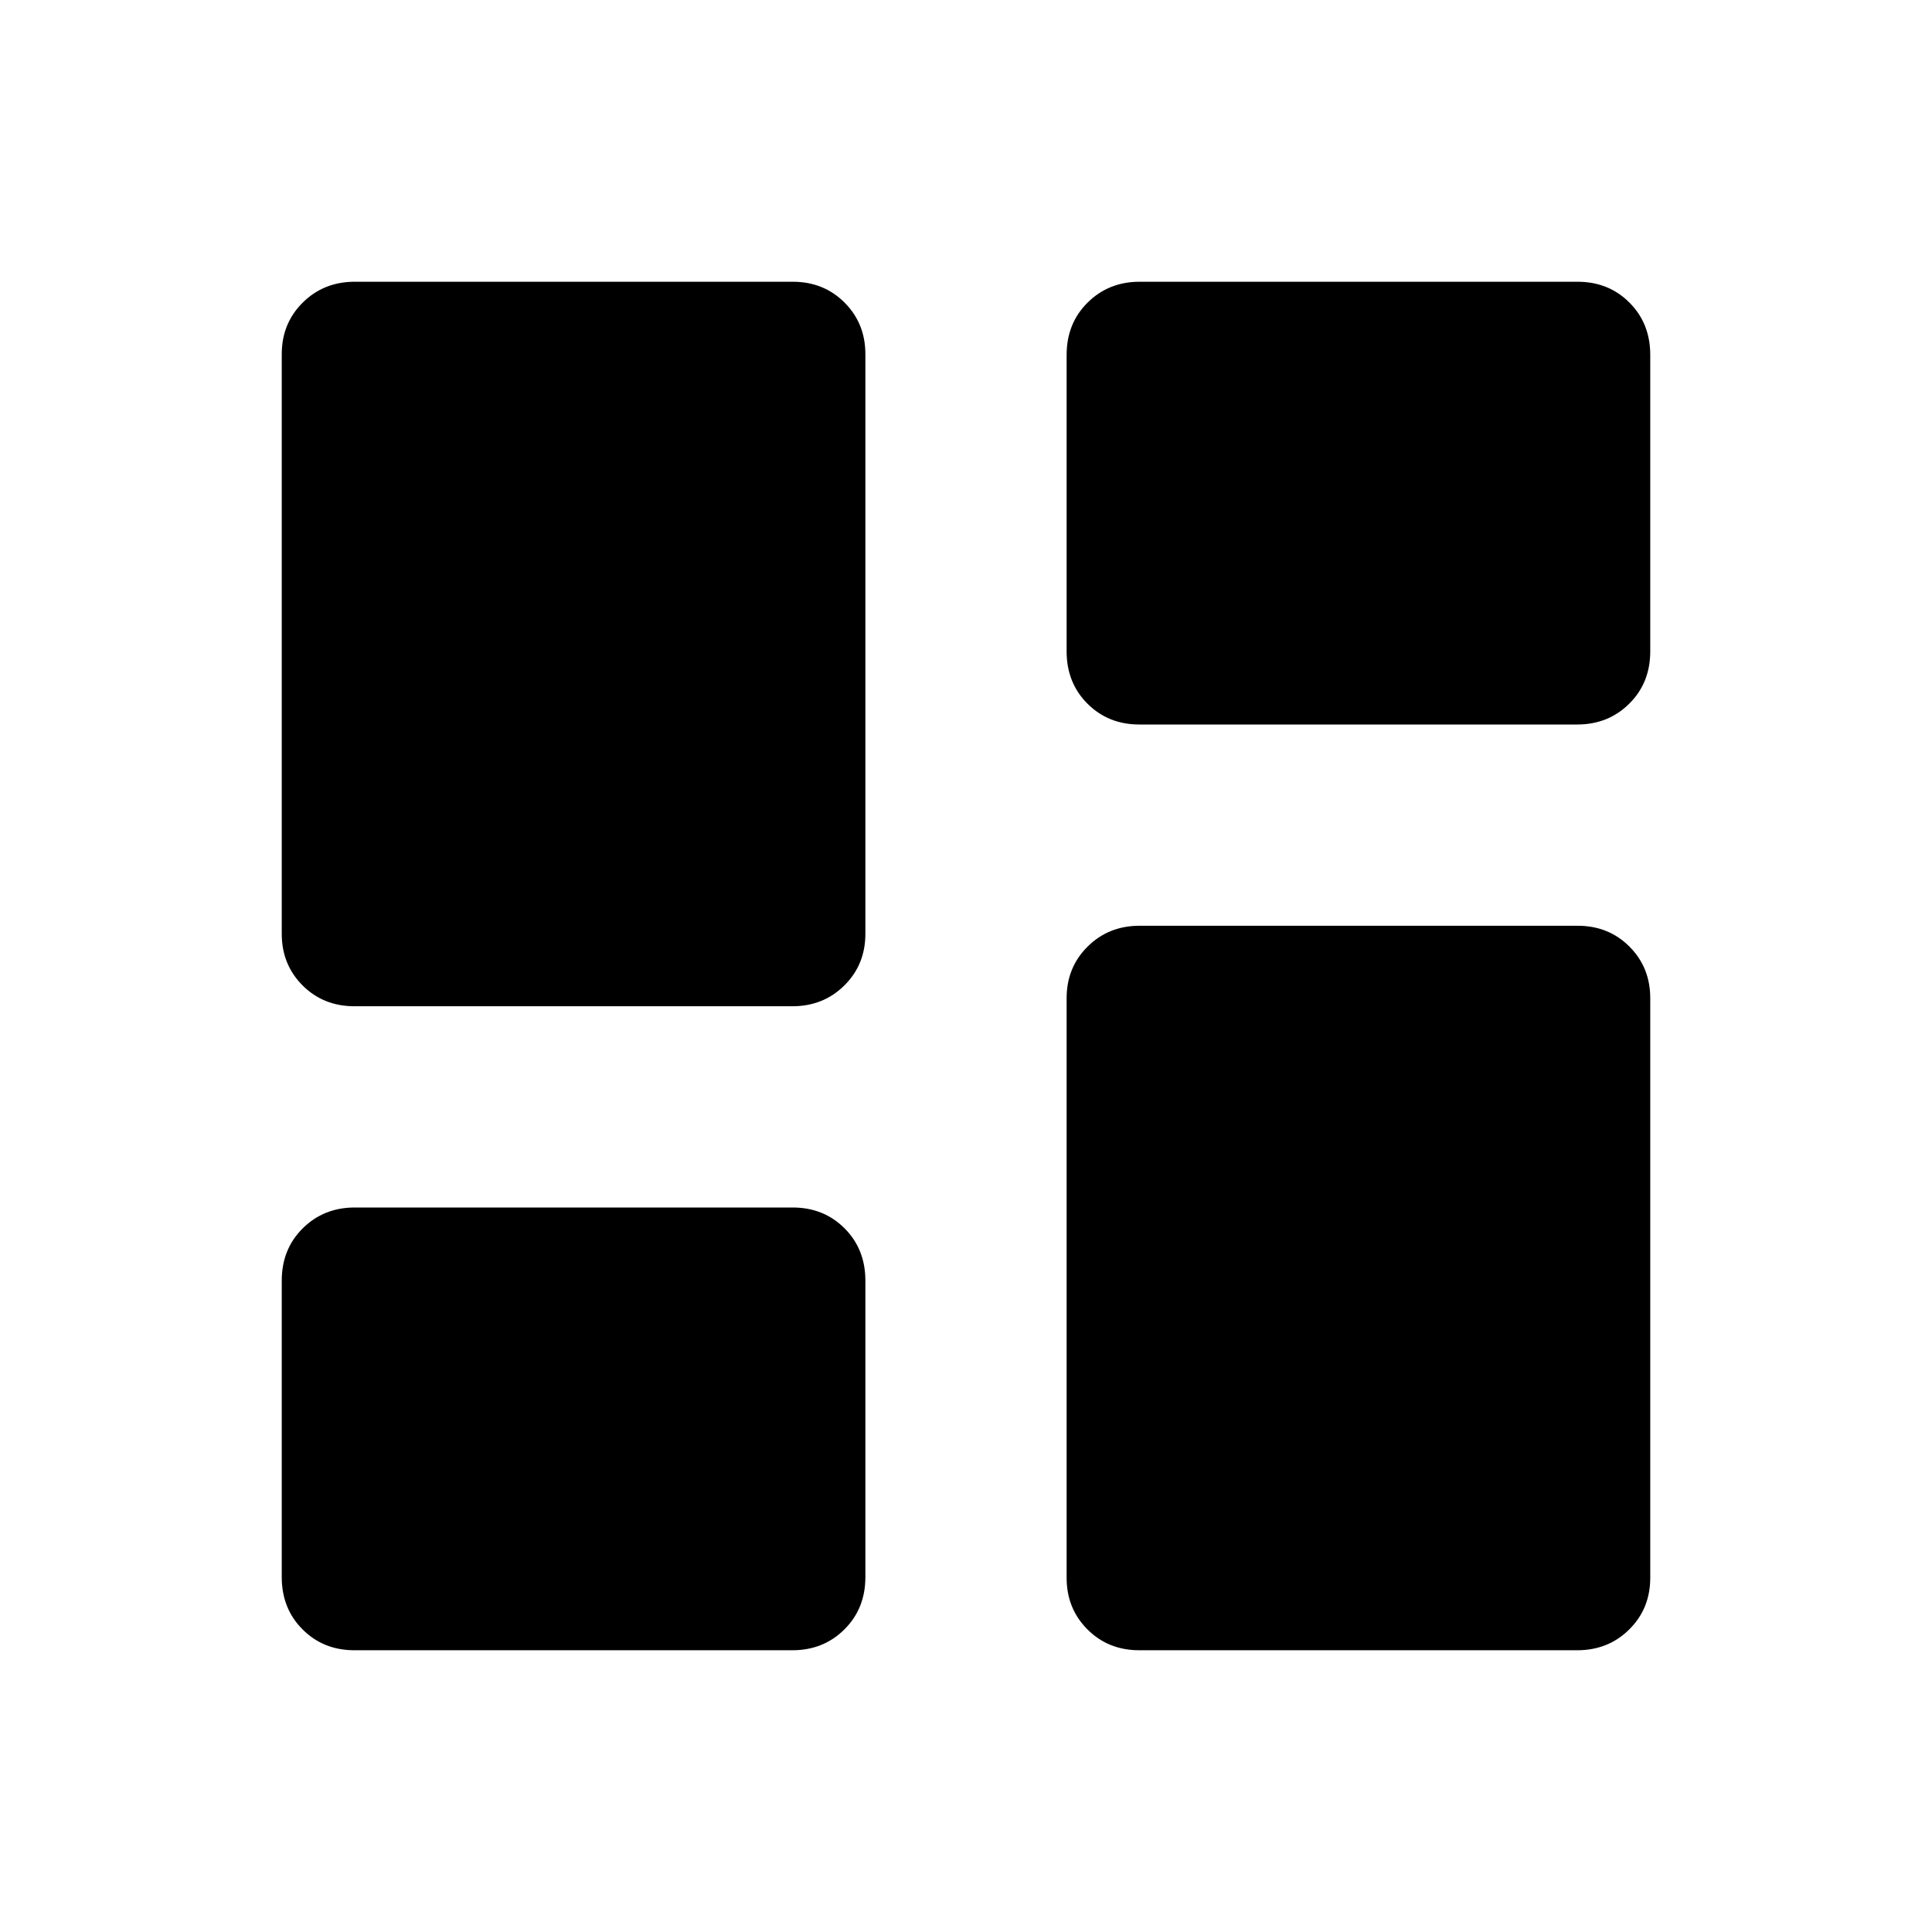
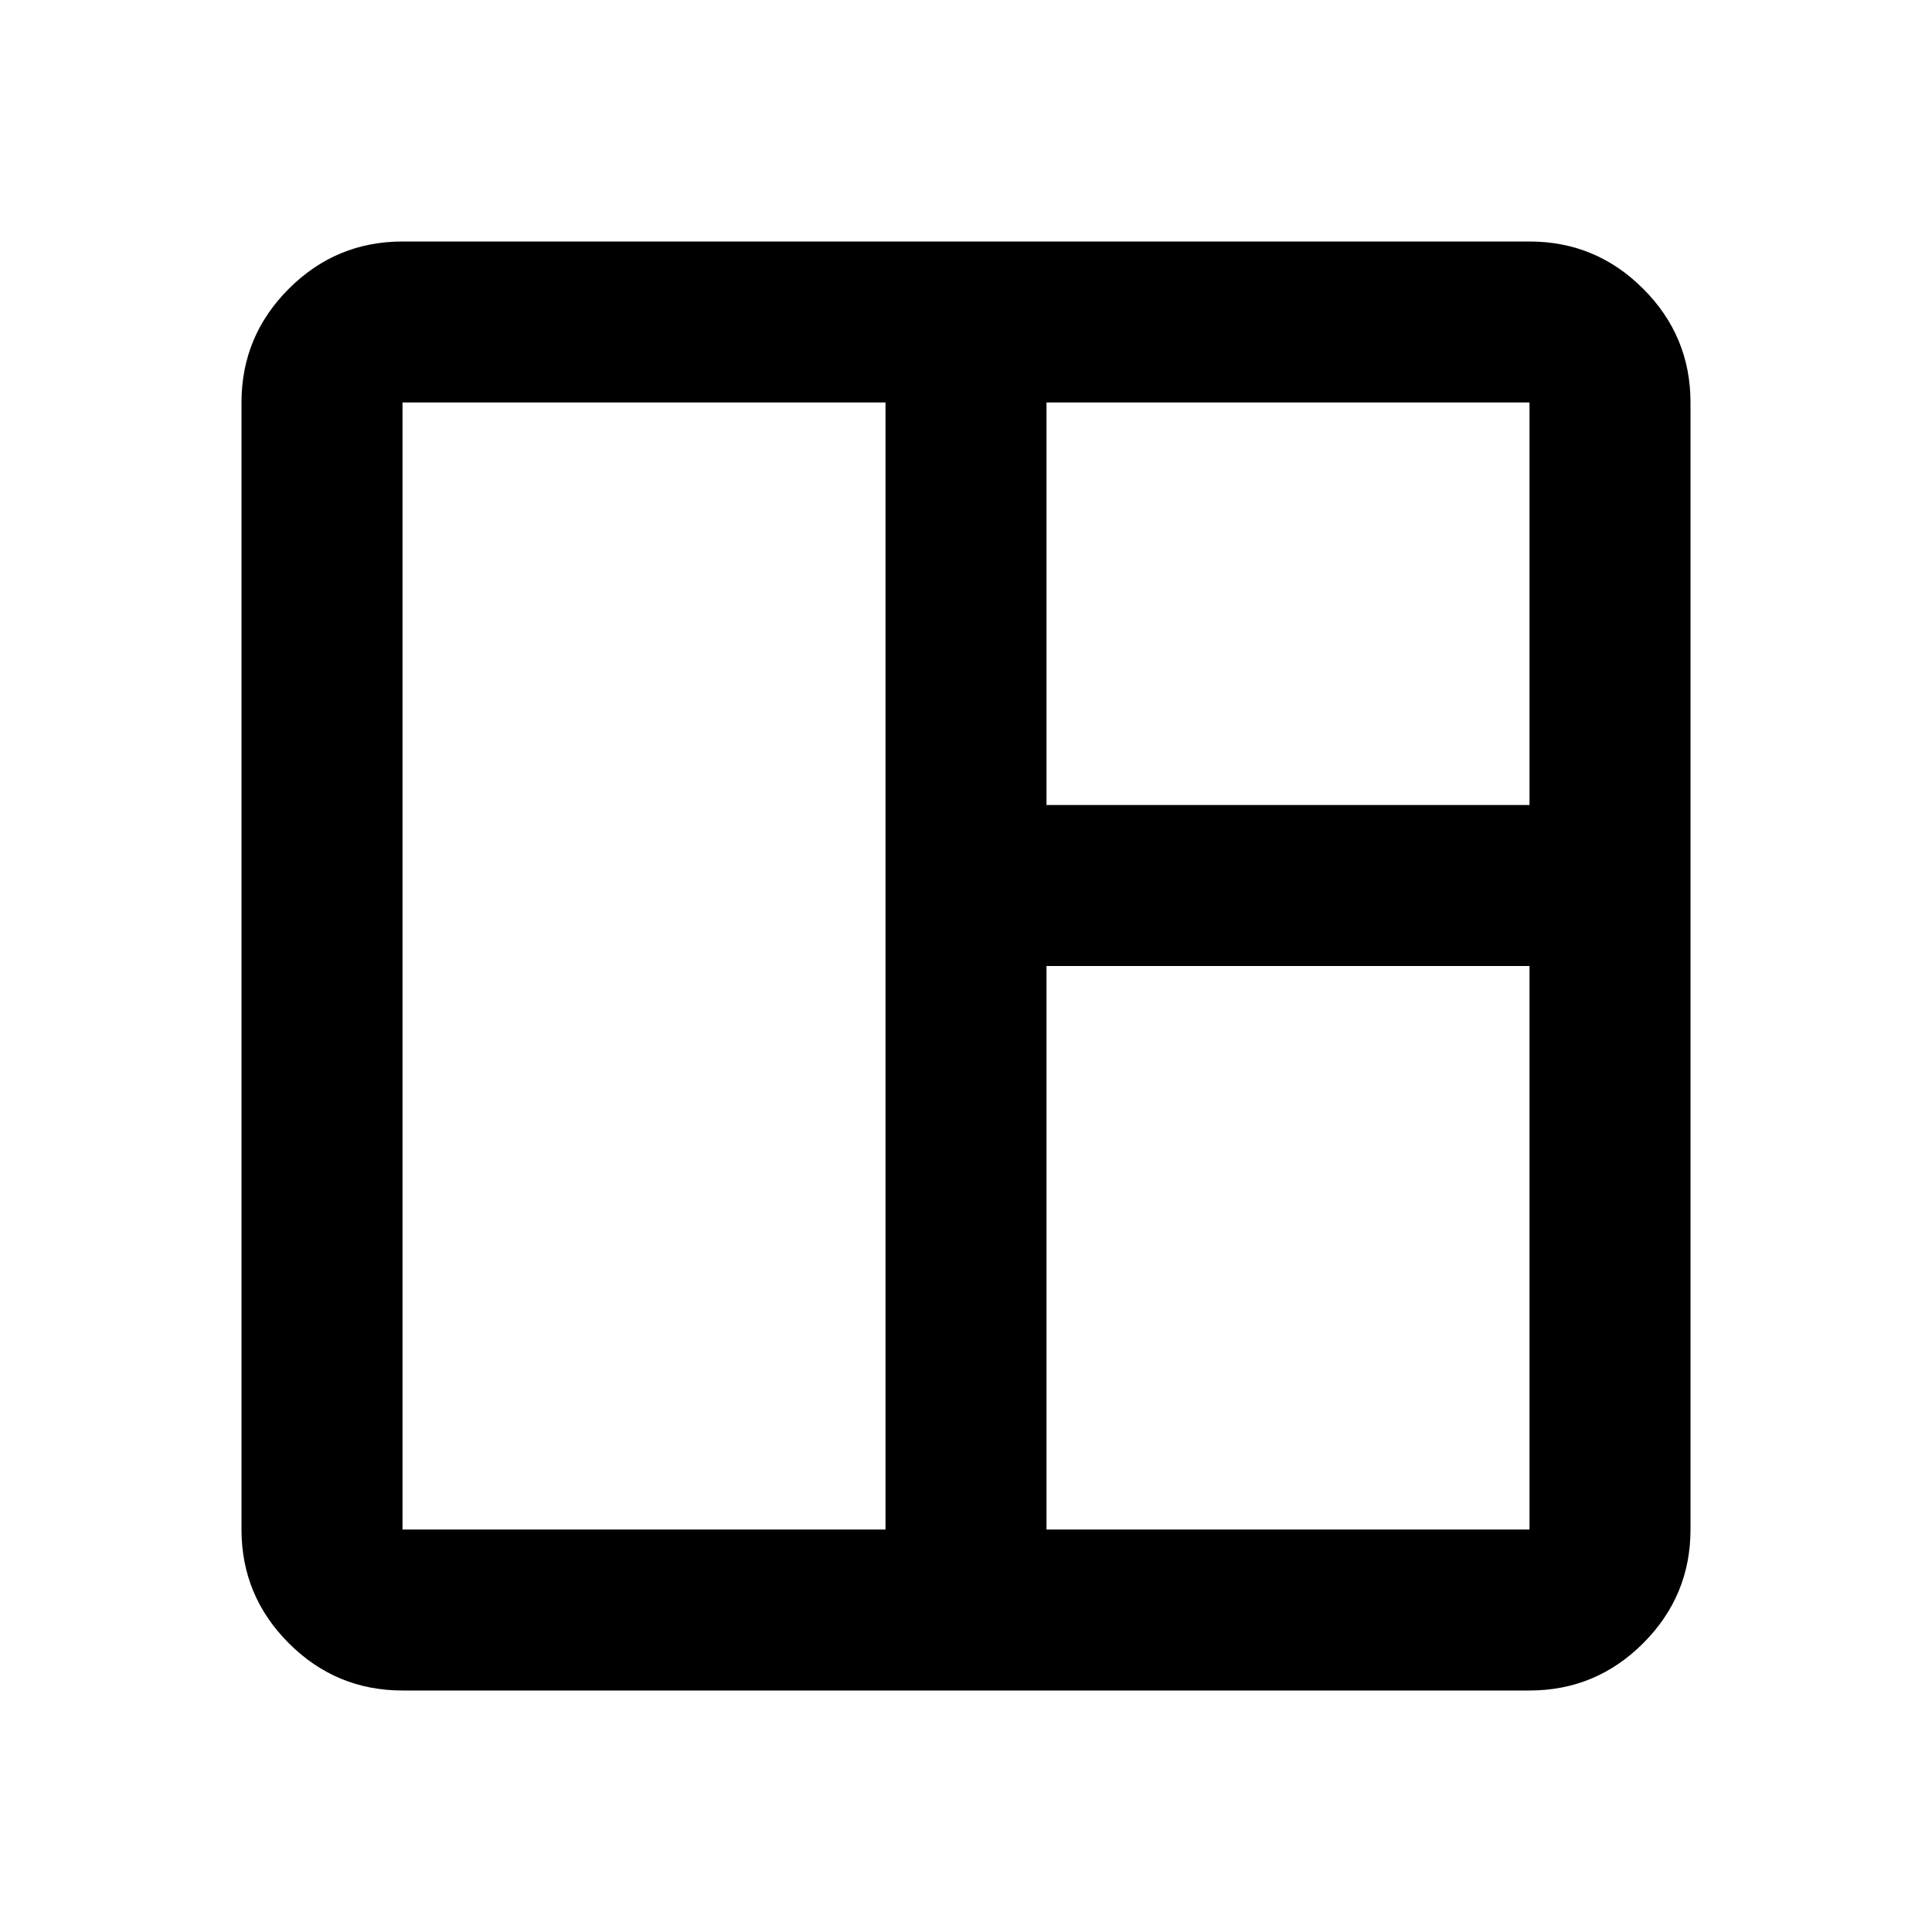
<svg xmlns="http://www.w3.org/2000/svg" height="24px" viewBox="0 -960 960 960" width="24px" fill="#000000">
-   <path d="M566.11-600q-15.42 0-25.76-10.35Q530-620.69 530-636.34v-147.31q0-15.66 10.43-26Q550.86-820 566.27-820h217.62q15.42 0 25.76 10.35 10.35 10.34 10.35 26v147.31q0 15.65-10.43 25.99Q799.14-600 783.73-600H566.11Zm-390 140q-15.42 0-25.76-10.35Q140-480.7 140-496v-288.01q0-15.3 10.43-25.64Q160.86-820 176.27-820h217.62q15.42 0 25.76 10.35Q430-799.3 430-784v288.01q0 15.3-10.43 25.64Q409.14-460 393.73-460H176.11Zm390 320q-15.42 0-25.76-10.35Q530-160.7 530-176v-288.01q0-15.3 10.43-25.64Q550.86-500 566.27-500h217.62q15.42 0 25.76 10.35Q820-479.3 820-464v288.01q0 15.3-10.43 25.64Q799.14-140 783.73-140H566.11Zm-390 0q-15.42 0-25.76-10.35-10.35-10.34-10.35-26v-147.31q0-15.65 10.43-25.99Q160.86-360 176.27-360h217.62q15.42 0 25.76 10.35Q430-339.31 430-323.66v147.31q0 15.66-10.43 26Q409.14-140 393.73-140H176.11Z" />
+   <path d="M200-120q-33 0-56.5-23.5T120-200v-560q0-33 23.5-56.5T200-840h560q33 0 56.5 23.5T840-760v560q0 33-23.5 56.5T760-120H200Zm0-80h240v-560H200v560Zm320 0h240v-280H520v280Zm0-360h240v-200H520v200Z" />
</svg>
